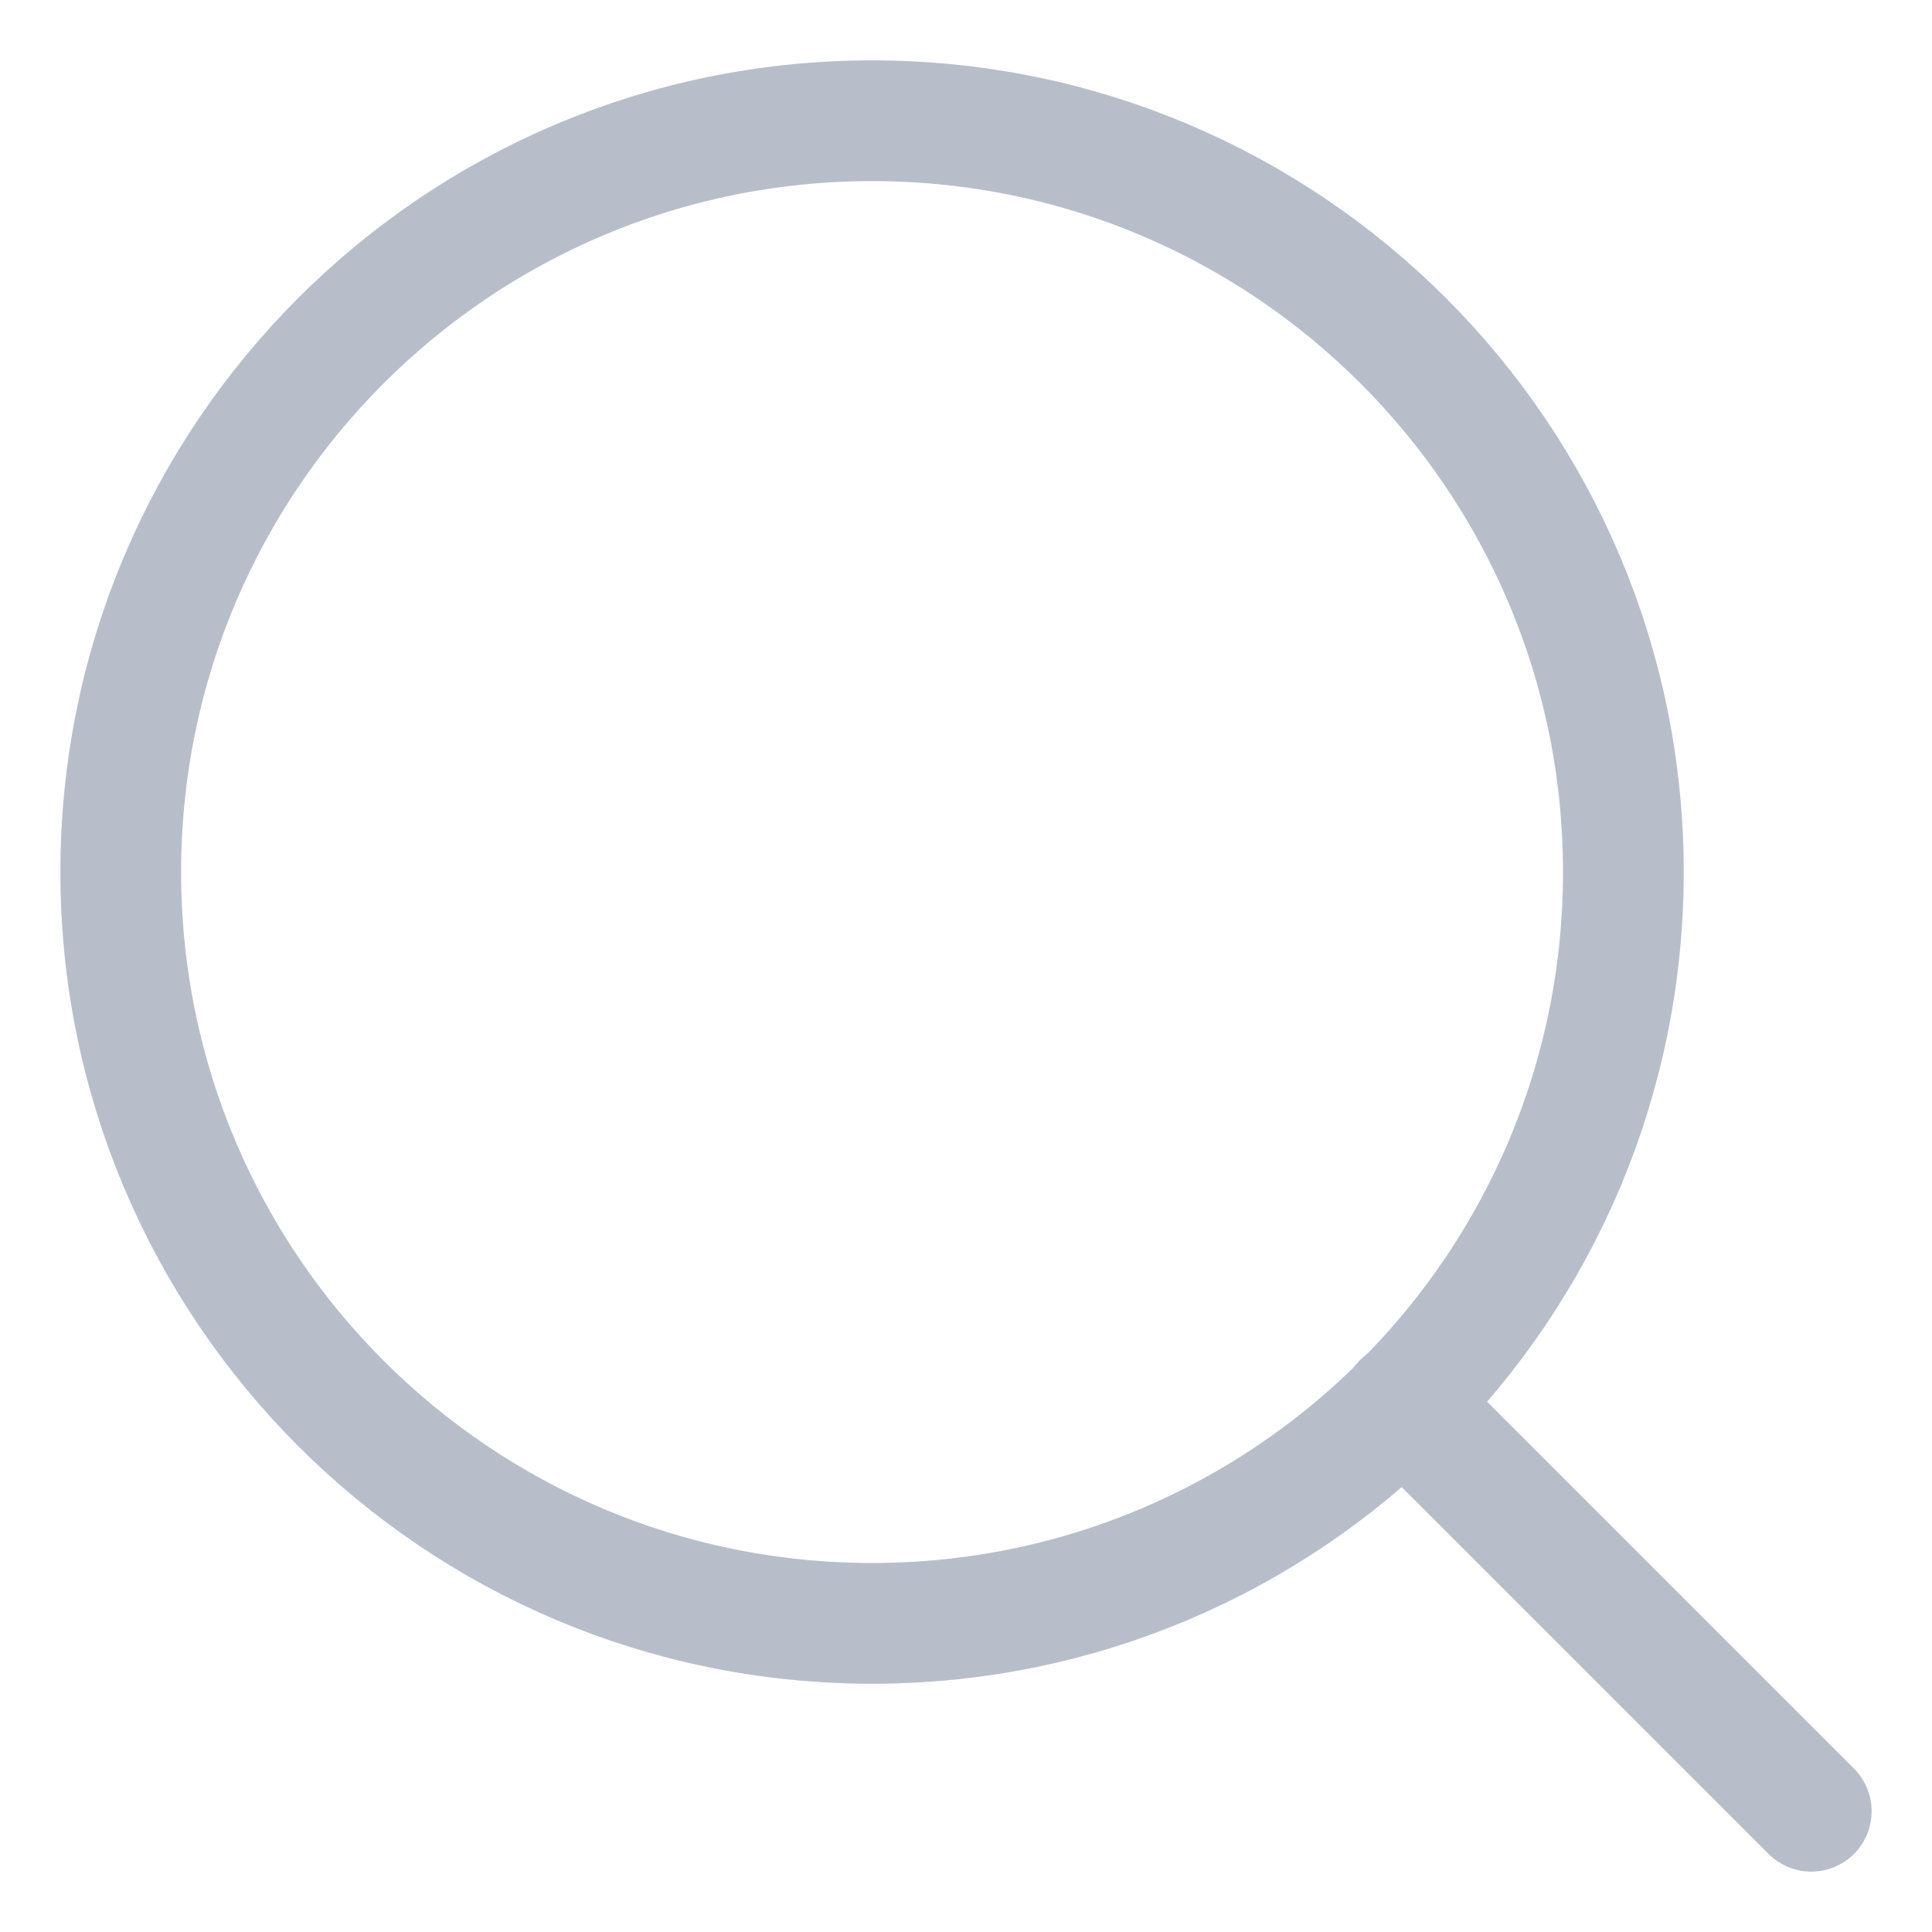
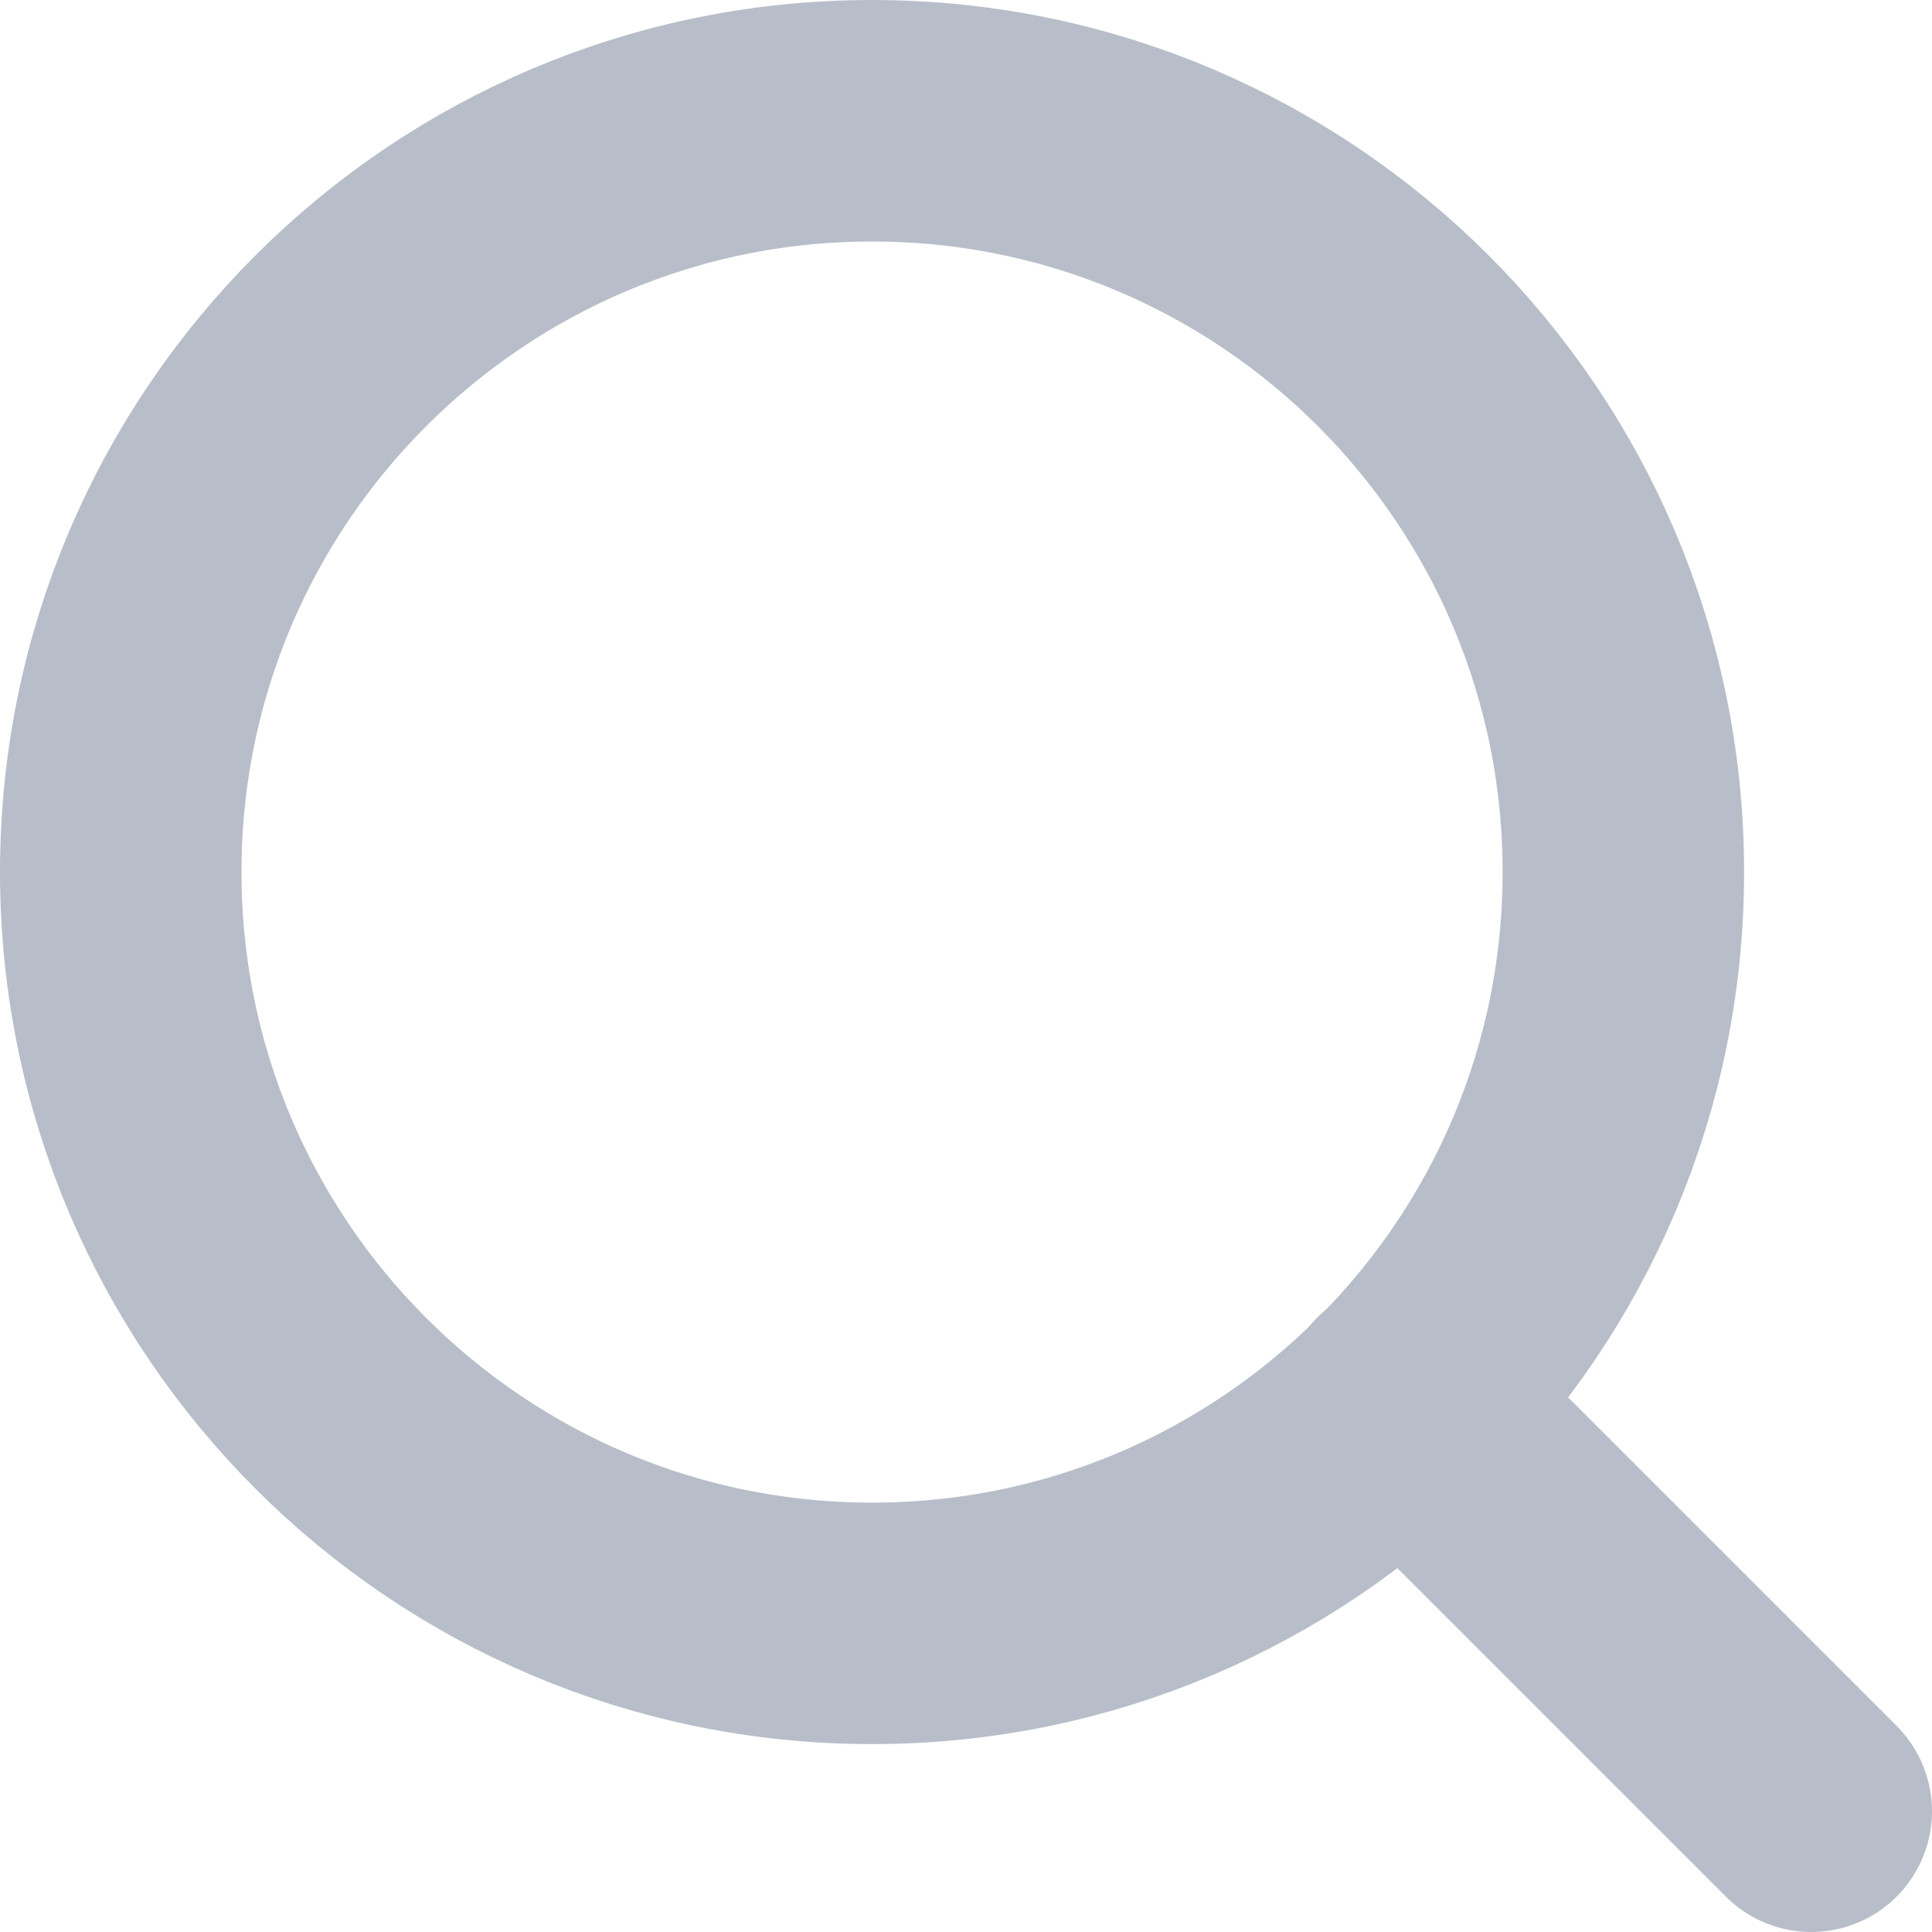
<svg xmlns="http://www.w3.org/2000/svg" width="16px" height="16px" viewBox="0 0 16 16" version="1.1">
  <g id="Page-1" stroke="none" stroke-width="1" fill="none" fill-rule="evenodd" stroke-linecap="round" stroke-linejoin="round">
-     <g id="LifeBuoy" transform="translate(-1378, -91)" stroke="#B8BEC9" stroke-width="1">
+     <g id="LifeBuoy" transform="translate(-1378, -91)" stroke="#B8BEC9" stroke-width="2">
      <g id="search-copy" transform="translate(1379, 92)">
        <circle id="Oval" cx="6.222" cy="6.222" r="6.222" />
        <path d="M14,14 L10.617,10.617" id="Path" />
      </g>
    </g>
  </g>
</svg>
